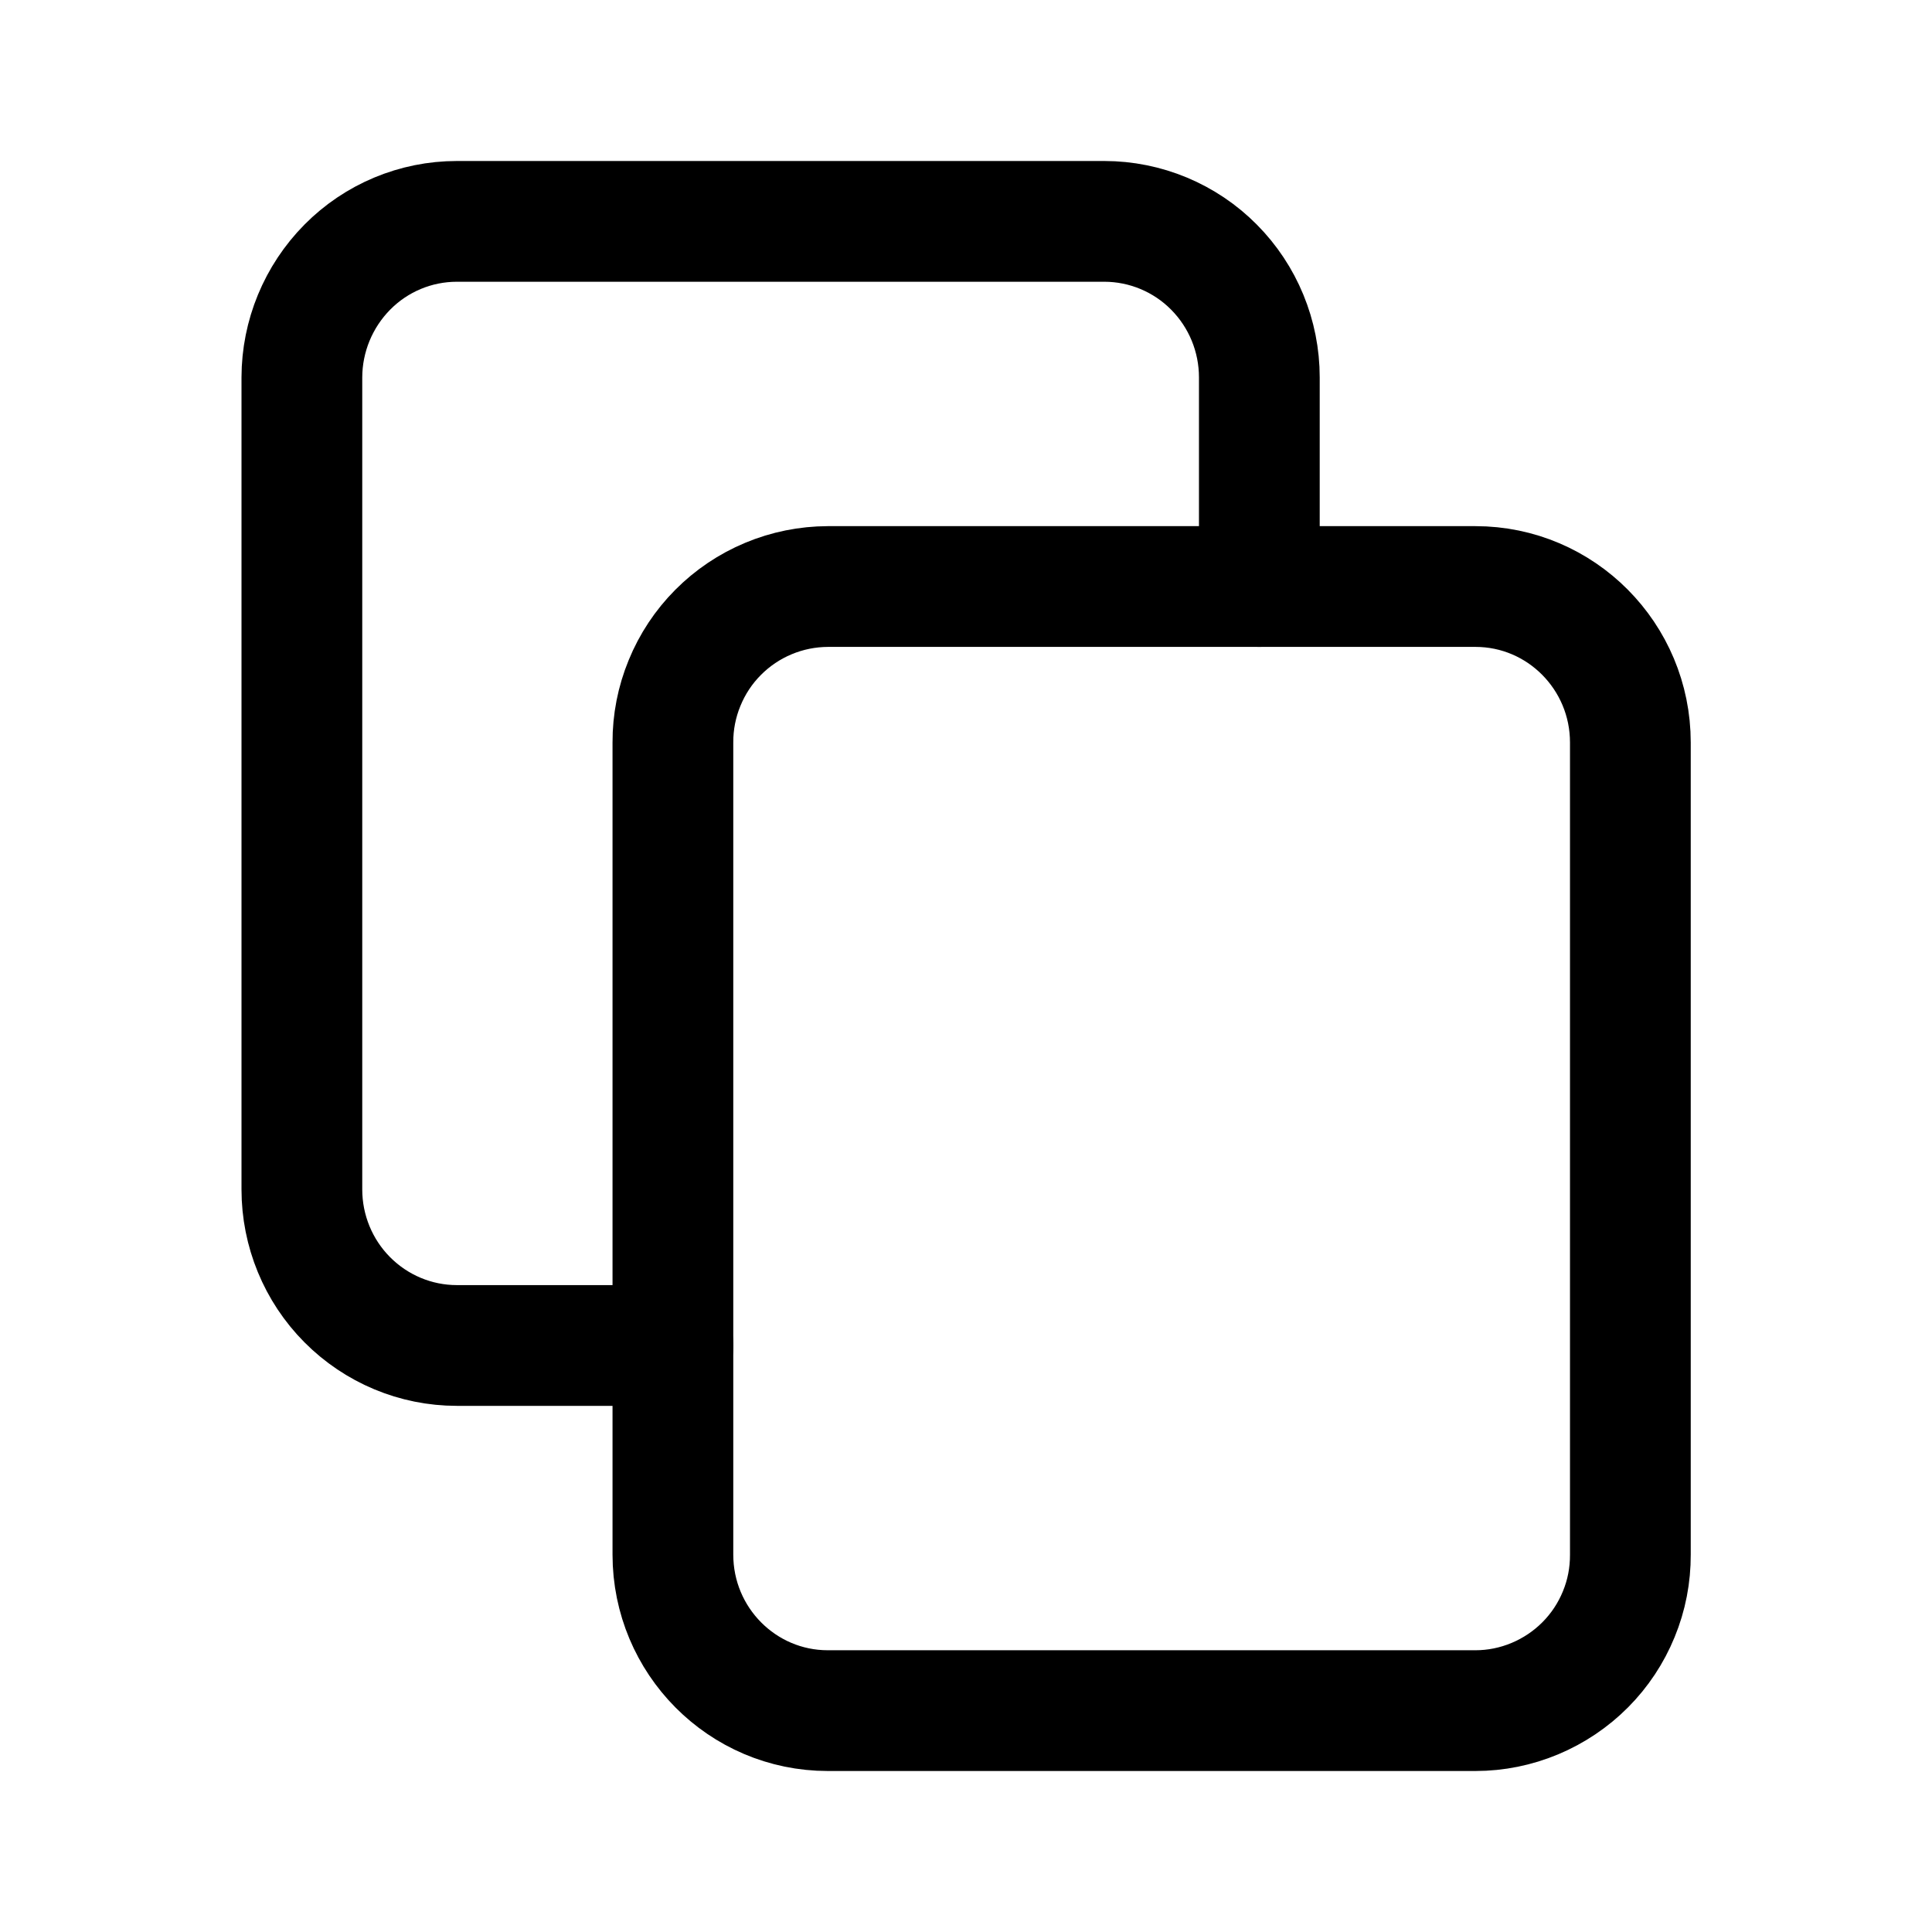
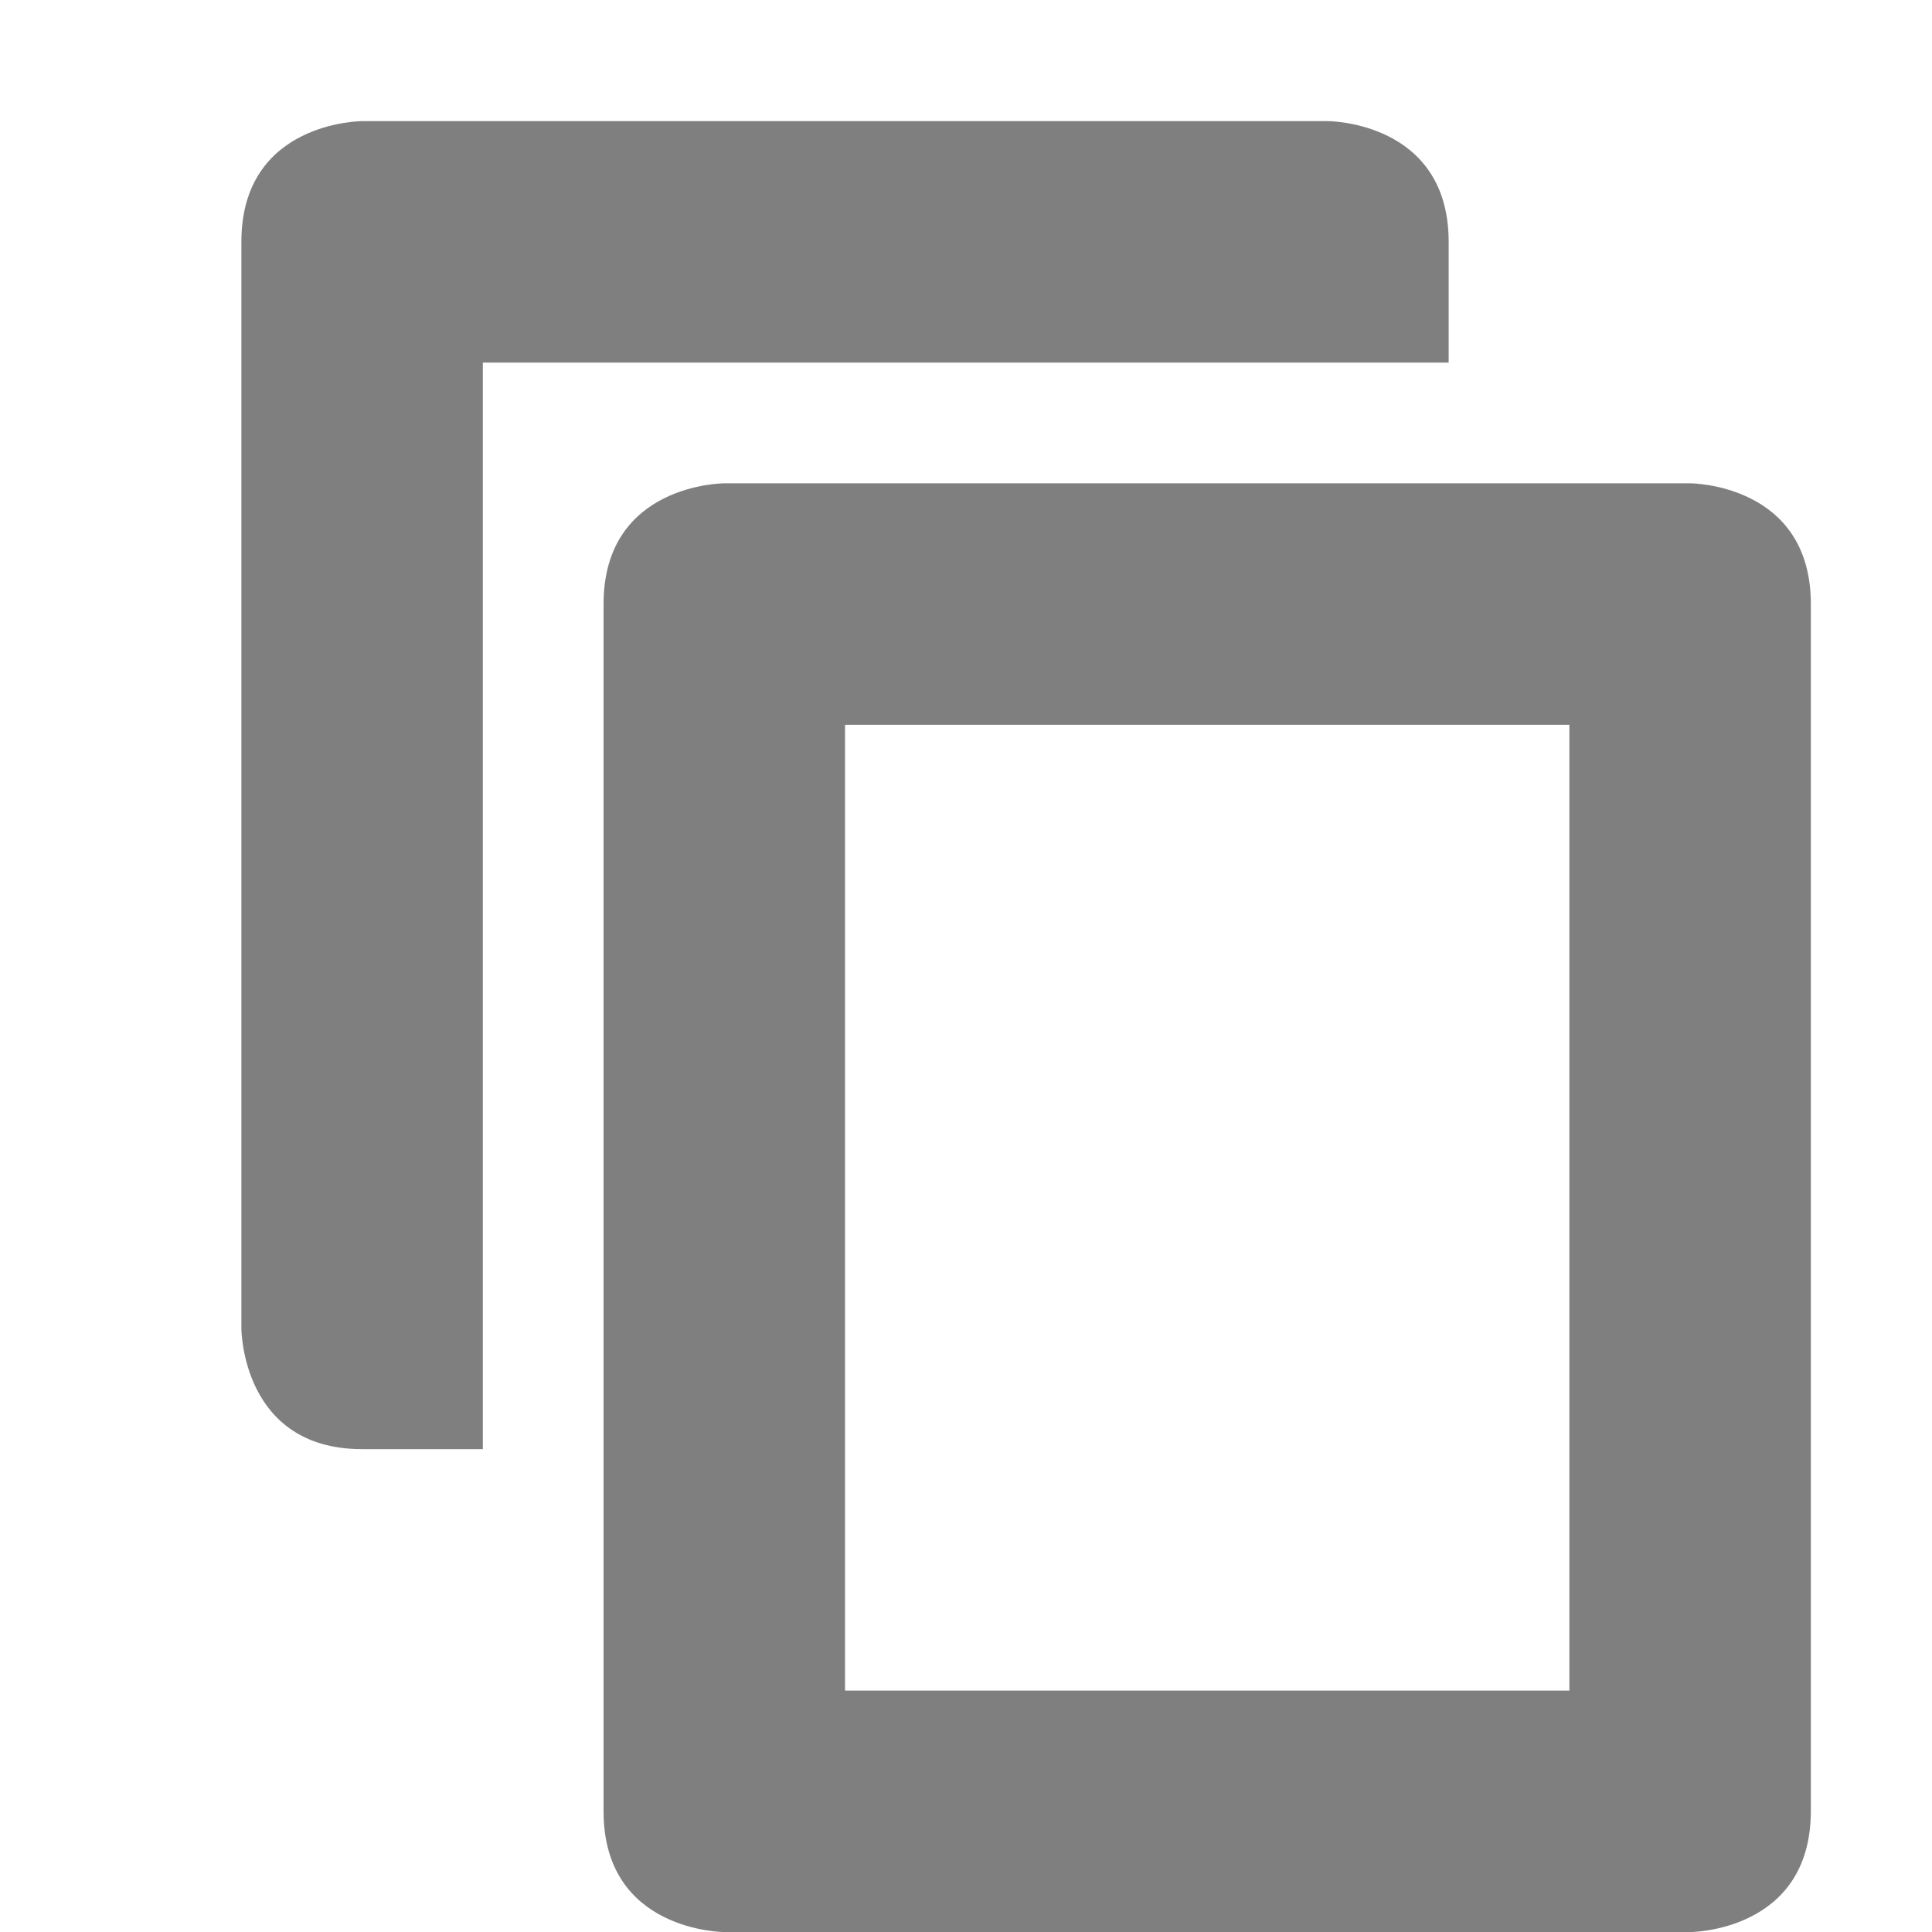
- <svg xmlns="http://www.w3.org/2000/svg" width="24" height="24" viewBox="0 0 24 24" fill="none">
-   <path d="M18.328 7.286H10.284C10.031 7.287 9.78 7.337 9.546 7.435C9.311 7.533 9.099 7.676 8.92 7.856C8.741 8.036 8.6 8.249 8.504 8.484C8.407 8.719 8.358 8.97 8.359 9.224V19.312C8.359 20.382 9.221 21.25 10.284 21.25H18.328C18.582 21.25 18.833 21.199 19.067 21.101C19.301 21.003 19.514 20.86 19.693 20.68C19.872 20.5 20.013 20.287 20.109 20.052C20.206 19.817 20.254 19.566 20.253 19.312V9.224C20.253 8.154 19.391 7.286 18.328 7.286Z" stroke="black" stroke-width="1.5" stroke-linecap="round" stroke-linejoin="round" />
-   <path d="M15.644 7.286V4.688C15.644 4.174 15.441 3.681 15.08 3.318C14.902 3.138 14.69 2.996 14.456 2.898C14.223 2.801 13.972 2.75 13.719 2.75H5.675C5.165 2.75 4.675 2.954 4.315 3.318C3.954 3.683 3.751 4.175 3.75 4.688V14.776C3.75 15.29 3.953 15.783 4.314 16.146C4.675 16.509 5.164 16.714 5.675 16.714H8.36" stroke="black" stroke-width="1.5" stroke-linecap="round" stroke-linejoin="round" />
+ <svg xmlns="http://www.w3.org/2000/svg" xmlns:ns1="http://www.openswatchbook.org/uri/2009/osb" height="16.003" id="svg7384" style="enable-background:new" version="1.1" width="16">
+   <defs id="defs7386">
+     <linearGradient id="linearGradient5606" ns1:paint="solid">
+       <stop id="stop5608" offset="0" style="stop-color:#000000;stop-opacity:1;" />
+     </linearGradient>
+   </defs>
+   <g id="layer12" style="display:inline" transform="translate(-324.0006,59.00336)">
+     <path d="m 327,-58 c 0,0 -1,0 -1,1 l 0,9 c 0,0 0,1 1,1 l 1,0 0,-9 8,0 0,-1 c 0,-1 -1,-1 -1,-1 z m 3,3 c 0,0 -1,0 -1,1 l 0,10 c 0,1 1,1 1,1 l 8,0 c 0,0 1,0 1,-1.003 L 339,-54 c 0,-1 -1,-1 -1,-1 z m 1,2 6,0 0,8 -6,0 z" id="rect5195" style="color:#000000;display:inline;overflow:visible;visibility:visible;opacity:0.5;fill:#000000;fill-opacity:1;fill-rule:nonzero;stroke:none;marker:none;enable-background:new" />
+   </g>
</svg>
